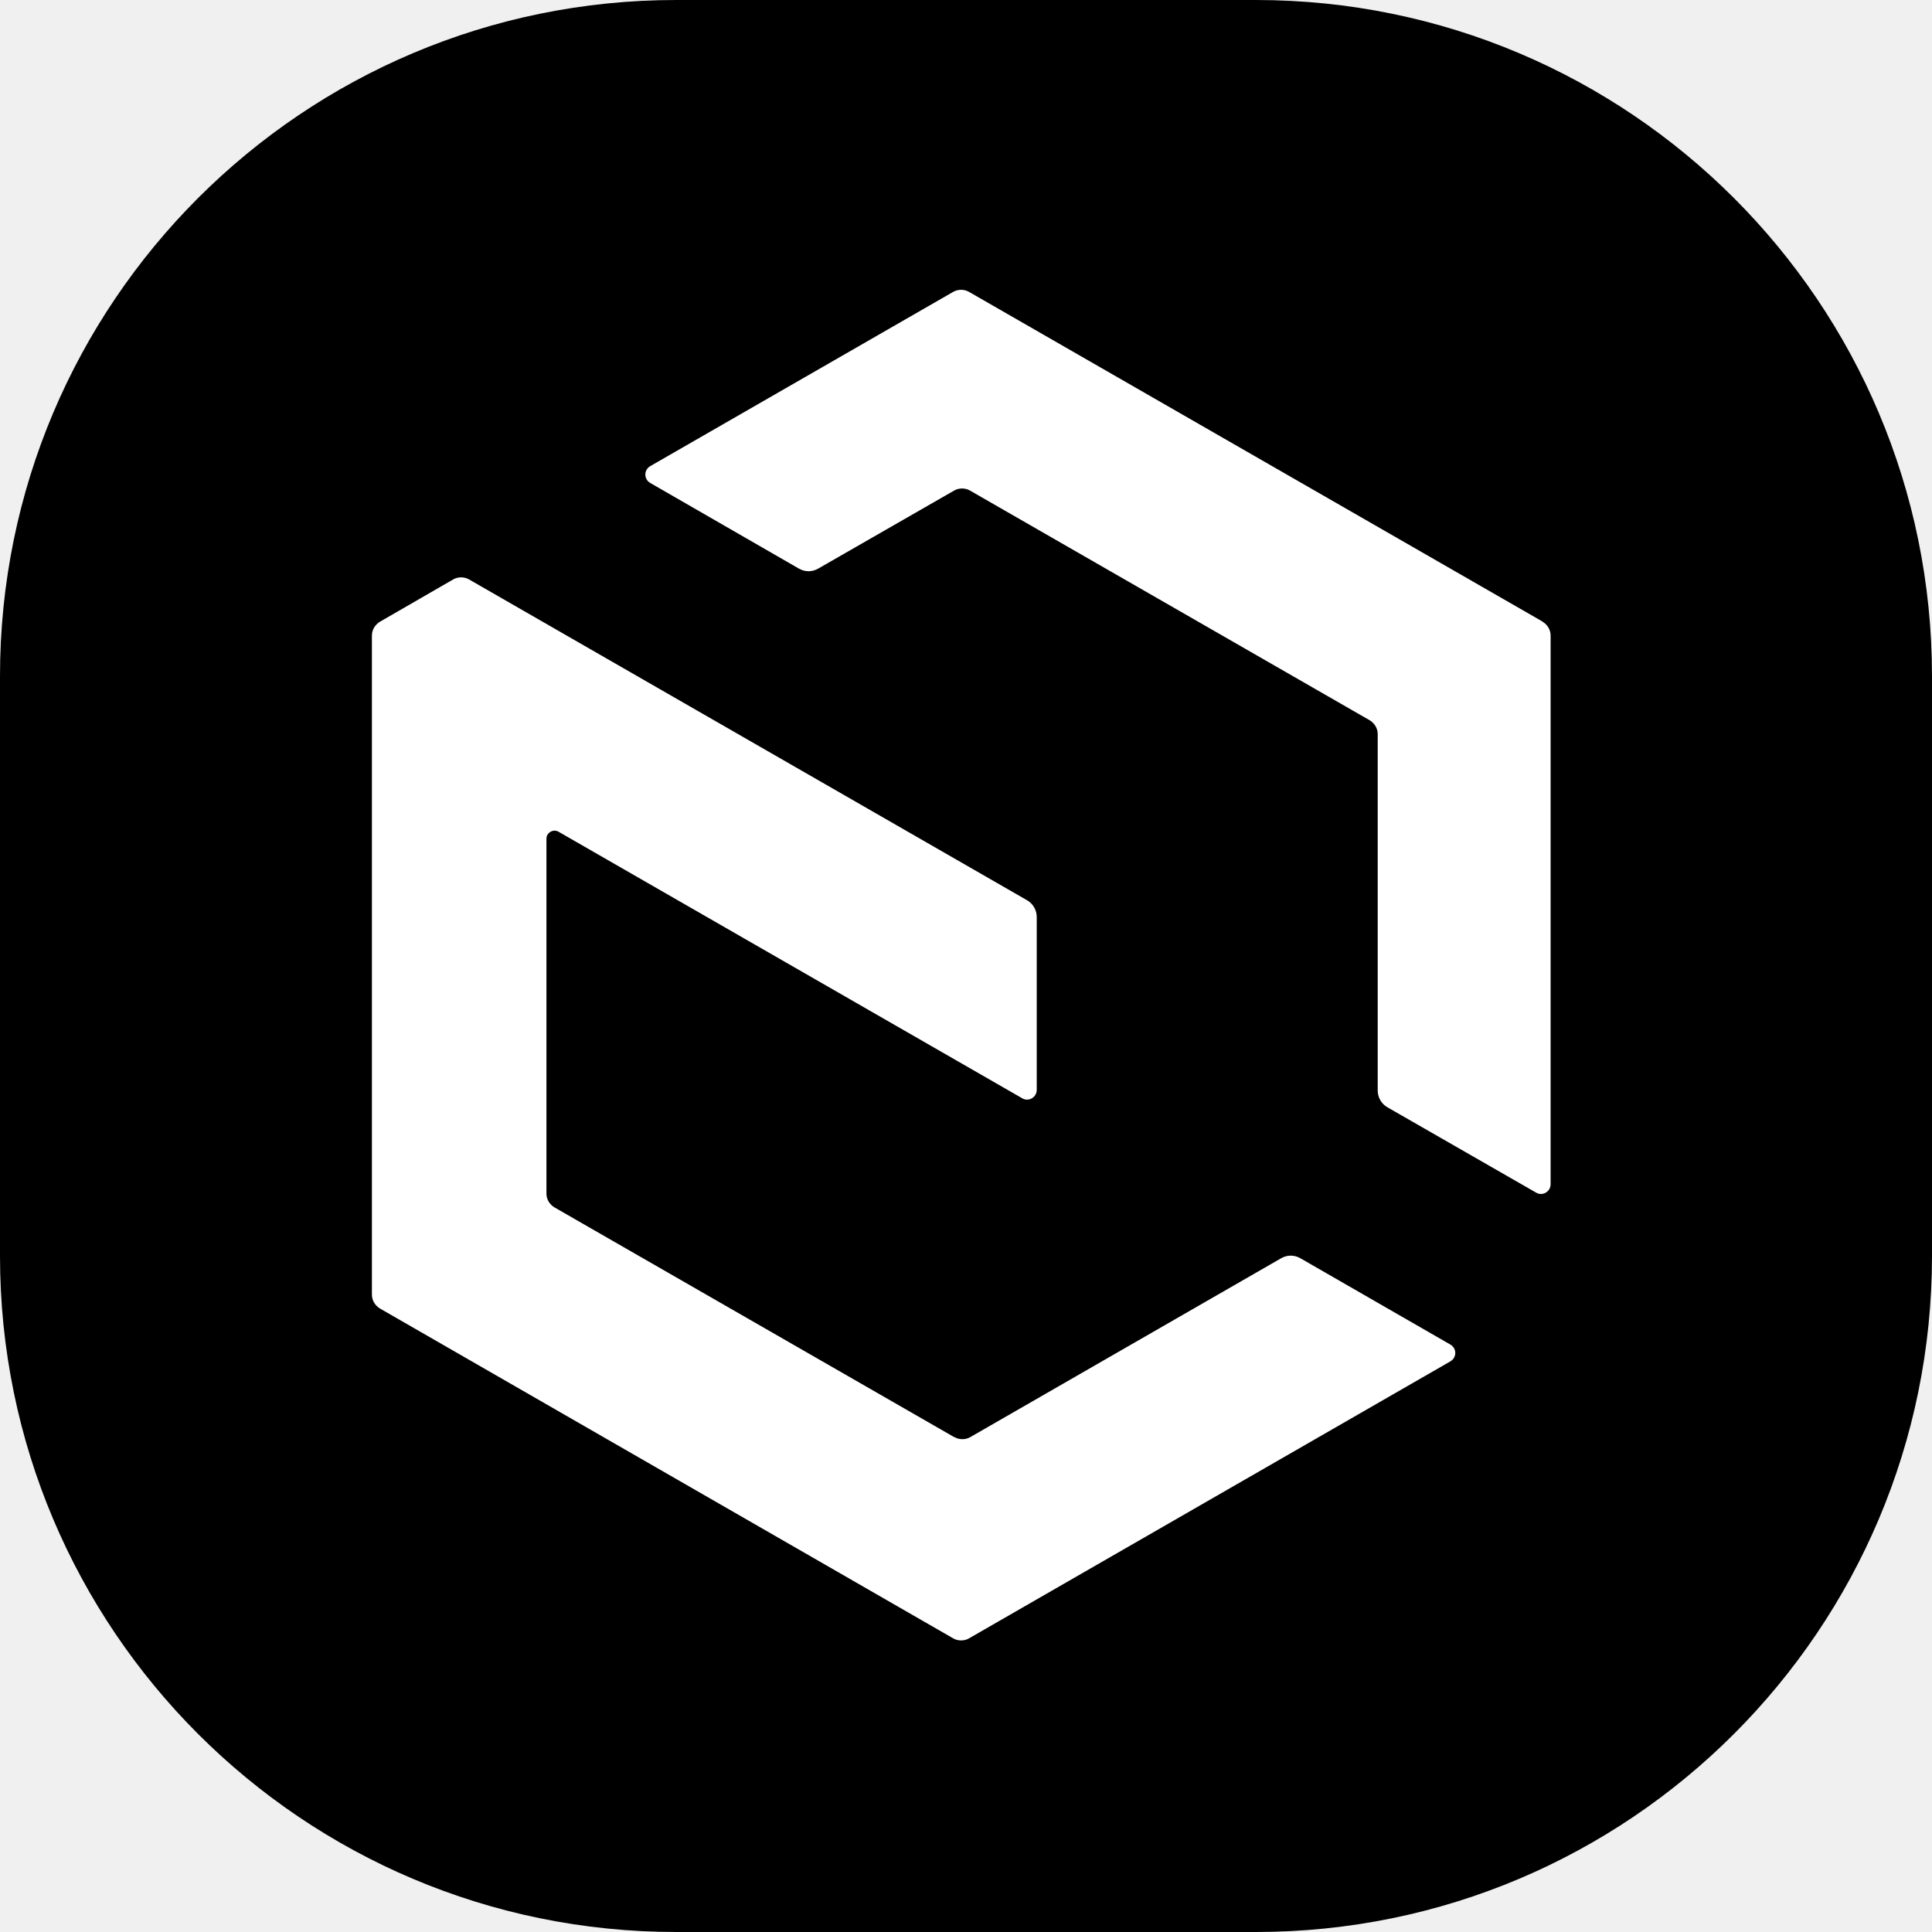
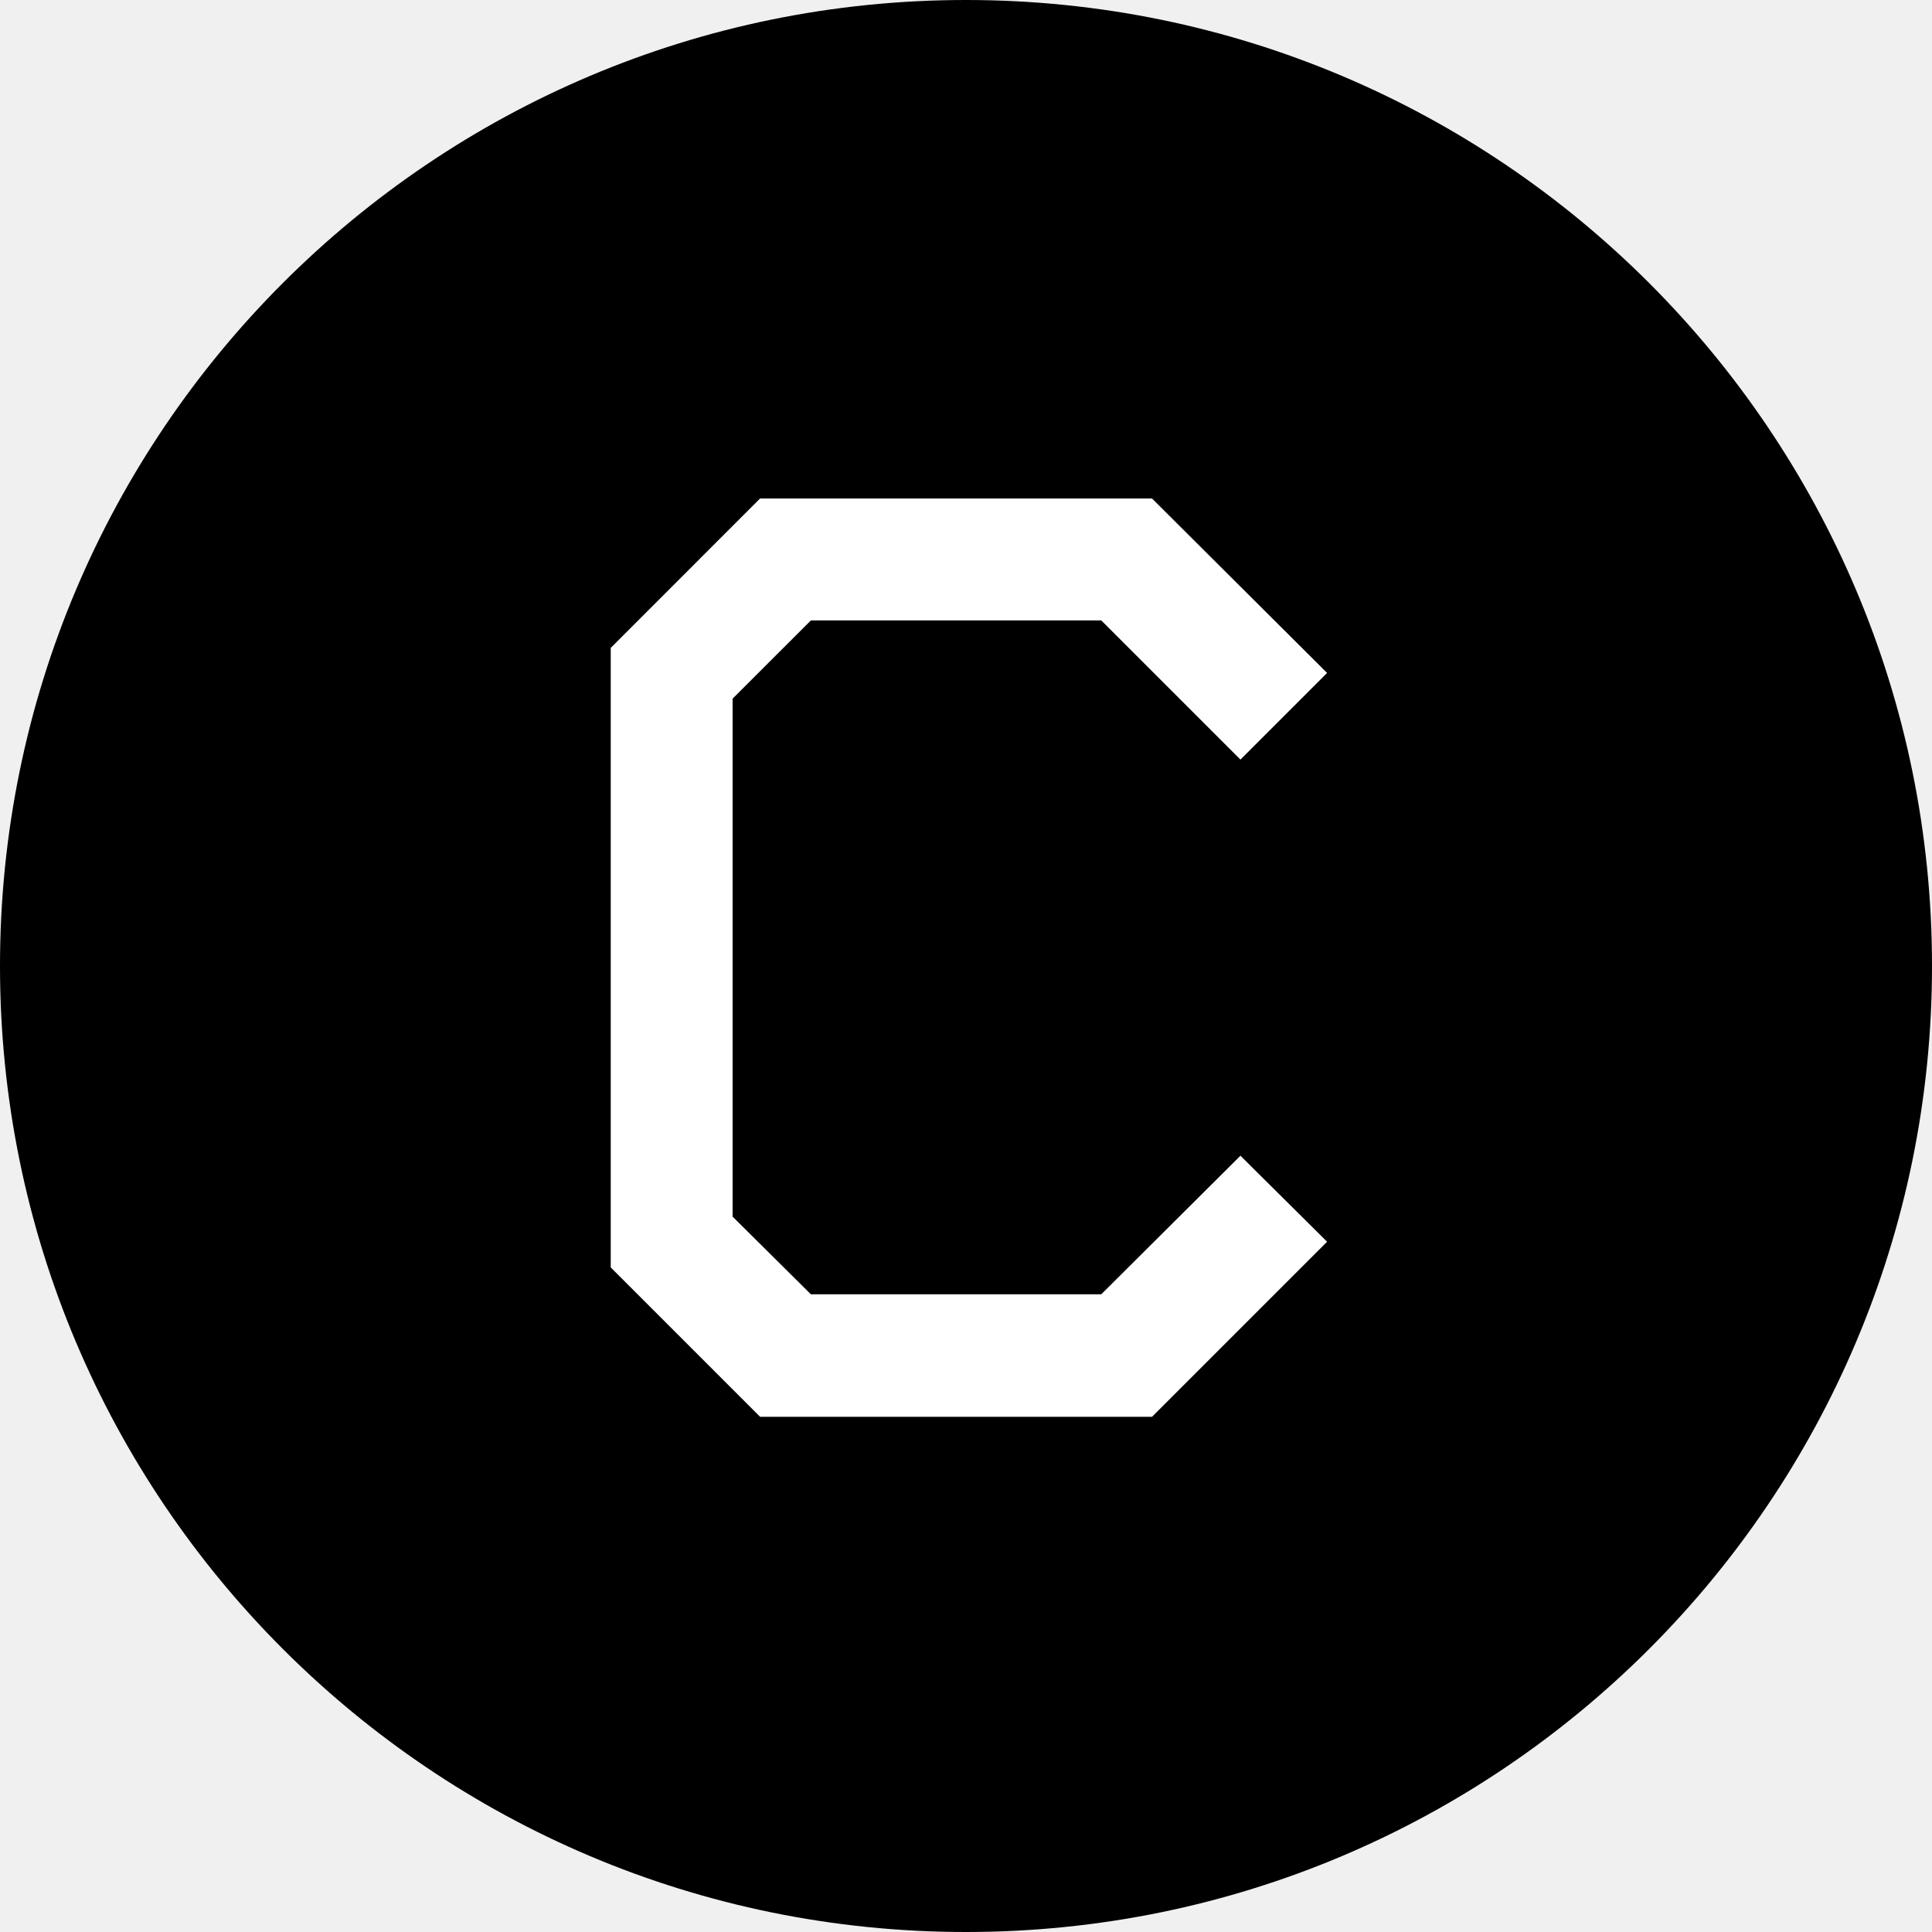
- <svg xmlns="http://www.w3.org/2000/svg" version="1.1" width="1000" height="1000">
-   <style>
-     #light-icon {
-       display: inline;
-     }
-     #dark-icon {
-       display: none;
-     }
- 
-     @media (prefers-color-scheme: dark) {
-       #light-icon {
-         display: none;
-       }
-       #dark-icon {
-         display: inline;
-       }
-     }
-   </style>
-   <g id="light-icon">
-     <svg version="1.1" width="1000" height="1000">
-       <g clip-path="url(#SvgjsClipPath1059)">
-         <rect width="1000" height="1000" fill="#000000" />
-         <g transform="matrix(5,0,0,5,192.5,150)">
-           <svg version="1.1" width="123" height="140">
-             <svg width="123" height="140" viewBox="0 0 123 140" fill="none">
-               <path d="M60.257 118.758L18.904 94.992C18.402 94.692 18.067 94.158 18.067 93.558V56.825C18.067 56.192 18.77 55.792 19.305 56.092L67.316 83.692C67.986 84.092 68.822 83.592 68.822 82.825V64.925C68.822 64.225 68.454 63.558 67.818 63.192L10.071 29.992C9.569 29.692 8.9 29.692 8.398 29.992L0.836 34.358C0.335 34.658 0 35.192 0 35.792V104.025C0 104.625 0.335 105.158 0.836 105.458L60.157 139.592C60.658 139.892 61.328 139.892 61.829 139.592L111.647 110.925C112.317 110.525 112.317 109.592 111.647 109.192L96.123 100.258C95.487 99.892 94.751 99.892 94.116 100.258L61.963 118.758C61.461 119.058 60.792 119.058 60.29 118.758H60.257Z" fill="white" />
-               <path d="M121.149 34.325L61.829 0.225C61.328 -0.075 60.658 -0.075 60.157 0.225L28.807 18.258C28.138 18.658 28.138 19.592 28.807 19.992L44.197 28.858C44.833 29.225 45.569 29.225 46.205 28.858L60.257 20.792C60.759 20.492 61.428 20.492 61.93 20.792L103.283 44.558C103.785 44.858 104.12 45.392 104.12 45.992V82.892C104.12 83.592 104.488 84.258 105.123 84.625L120.514 93.458C121.183 93.858 122.019 93.358 122.019 92.592V35.792C122.019 35.192 121.685 34.658 121.183 34.358L121.149 34.325Z" fill="white" />
-             </svg>
-           </svg>
-         </g>
-       </g>
-       <defs>
-         <clipPath id="SvgjsClipPath1059">
-           <rect width="1000" height="1000" x="0" y="0" rx="350" ry="350" />
-         </clipPath>
-       </defs>
-     </svg>
-   </g>
-   <g id="dark-icon">
-     <svg version="1.1" width="1000" height="1000">
-       <g clip-path="url(#SvgjsClipPath1060)">
-         <rect width="1000" height="1000" fill="#000000" />
-         <g transform="matrix(5,0,0,5,192.5,150)">
-           <svg version="1.1" width="123" height="140">
-             <svg width="123" height="140" viewBox="0 0 123 140" fill="none">
-               <path d="M60.257 118.758L18.904 94.992C18.402 94.692 18.067 94.158 18.067 93.558V56.825C18.067 56.192 18.77 55.792 19.305 56.092L67.316 83.692C67.986 84.092 68.822 83.592 68.822 82.825V64.925C68.822 64.225 68.454 63.558 67.818 63.192L10.071 29.992C9.569 29.692 8.9 29.692 8.398 29.992L0.836 34.358C0.335 34.658 0 35.192 0 35.792V104.025C0 104.625 0.335 105.158 0.836 105.458L60.157 139.592C60.658 139.892 61.328 139.892 61.829 139.592L111.647 110.925C112.317 110.525 112.317 109.592 111.647 109.192L96.123 100.258C95.487 99.892 94.751 99.892 94.116 100.258L61.963 118.758C61.461 119.058 60.792 119.058 60.29 118.758H60.257Z" fill="white" />
-               <path d="M121.149 34.325L61.829 0.225C61.328 -0.075 60.658 -0.075 60.157 0.225L28.807 18.258C28.138 18.658 28.138 19.592 28.807 19.992L44.197 28.858C44.833 29.225 45.569 29.225 46.205 28.858L60.257 20.792C60.759 20.492 61.428 20.492 61.93 20.792L103.283 44.558C103.785 44.858 104.12 45.392 104.12 45.992V82.892C104.12 83.592 104.488 84.258 105.123 84.625L120.514 93.458C121.183 93.858 122.019 93.358 122.019 92.592V35.792C122.019 35.192 121.685 34.658 121.183 34.358L121.149 34.325Z" fill="white" />
-             </svg>
-           </svg>
-         </g>
-       </g>
-       <defs>
-         <clipPath id="SvgjsClipPath1060">
-           <rect width="1000" height="1000" x="0" y="0" rx="350" ry="350" />
-         </clipPath>
-       </defs>
-     </svg>
-   </g>
+ <svg xmlns="http://www.w3.org/2000/svg" width="60" height="60" viewBox="0 0 60 60" fill="none">
+   <circle cx="30" cy="30" r="30" fill="black" />
+   <path d="M41.214 38.563L35.777 44H23.605L18.967 39.361V20.12L23.605 15.481H35.777L41.214 20.899L38.523 23.59L34.2 19.267H25.183L22.752 21.697V37.784L25.183 40.196H34.2L38.523 35.892L41.214 38.563Z" fill="white" />
</svg>
